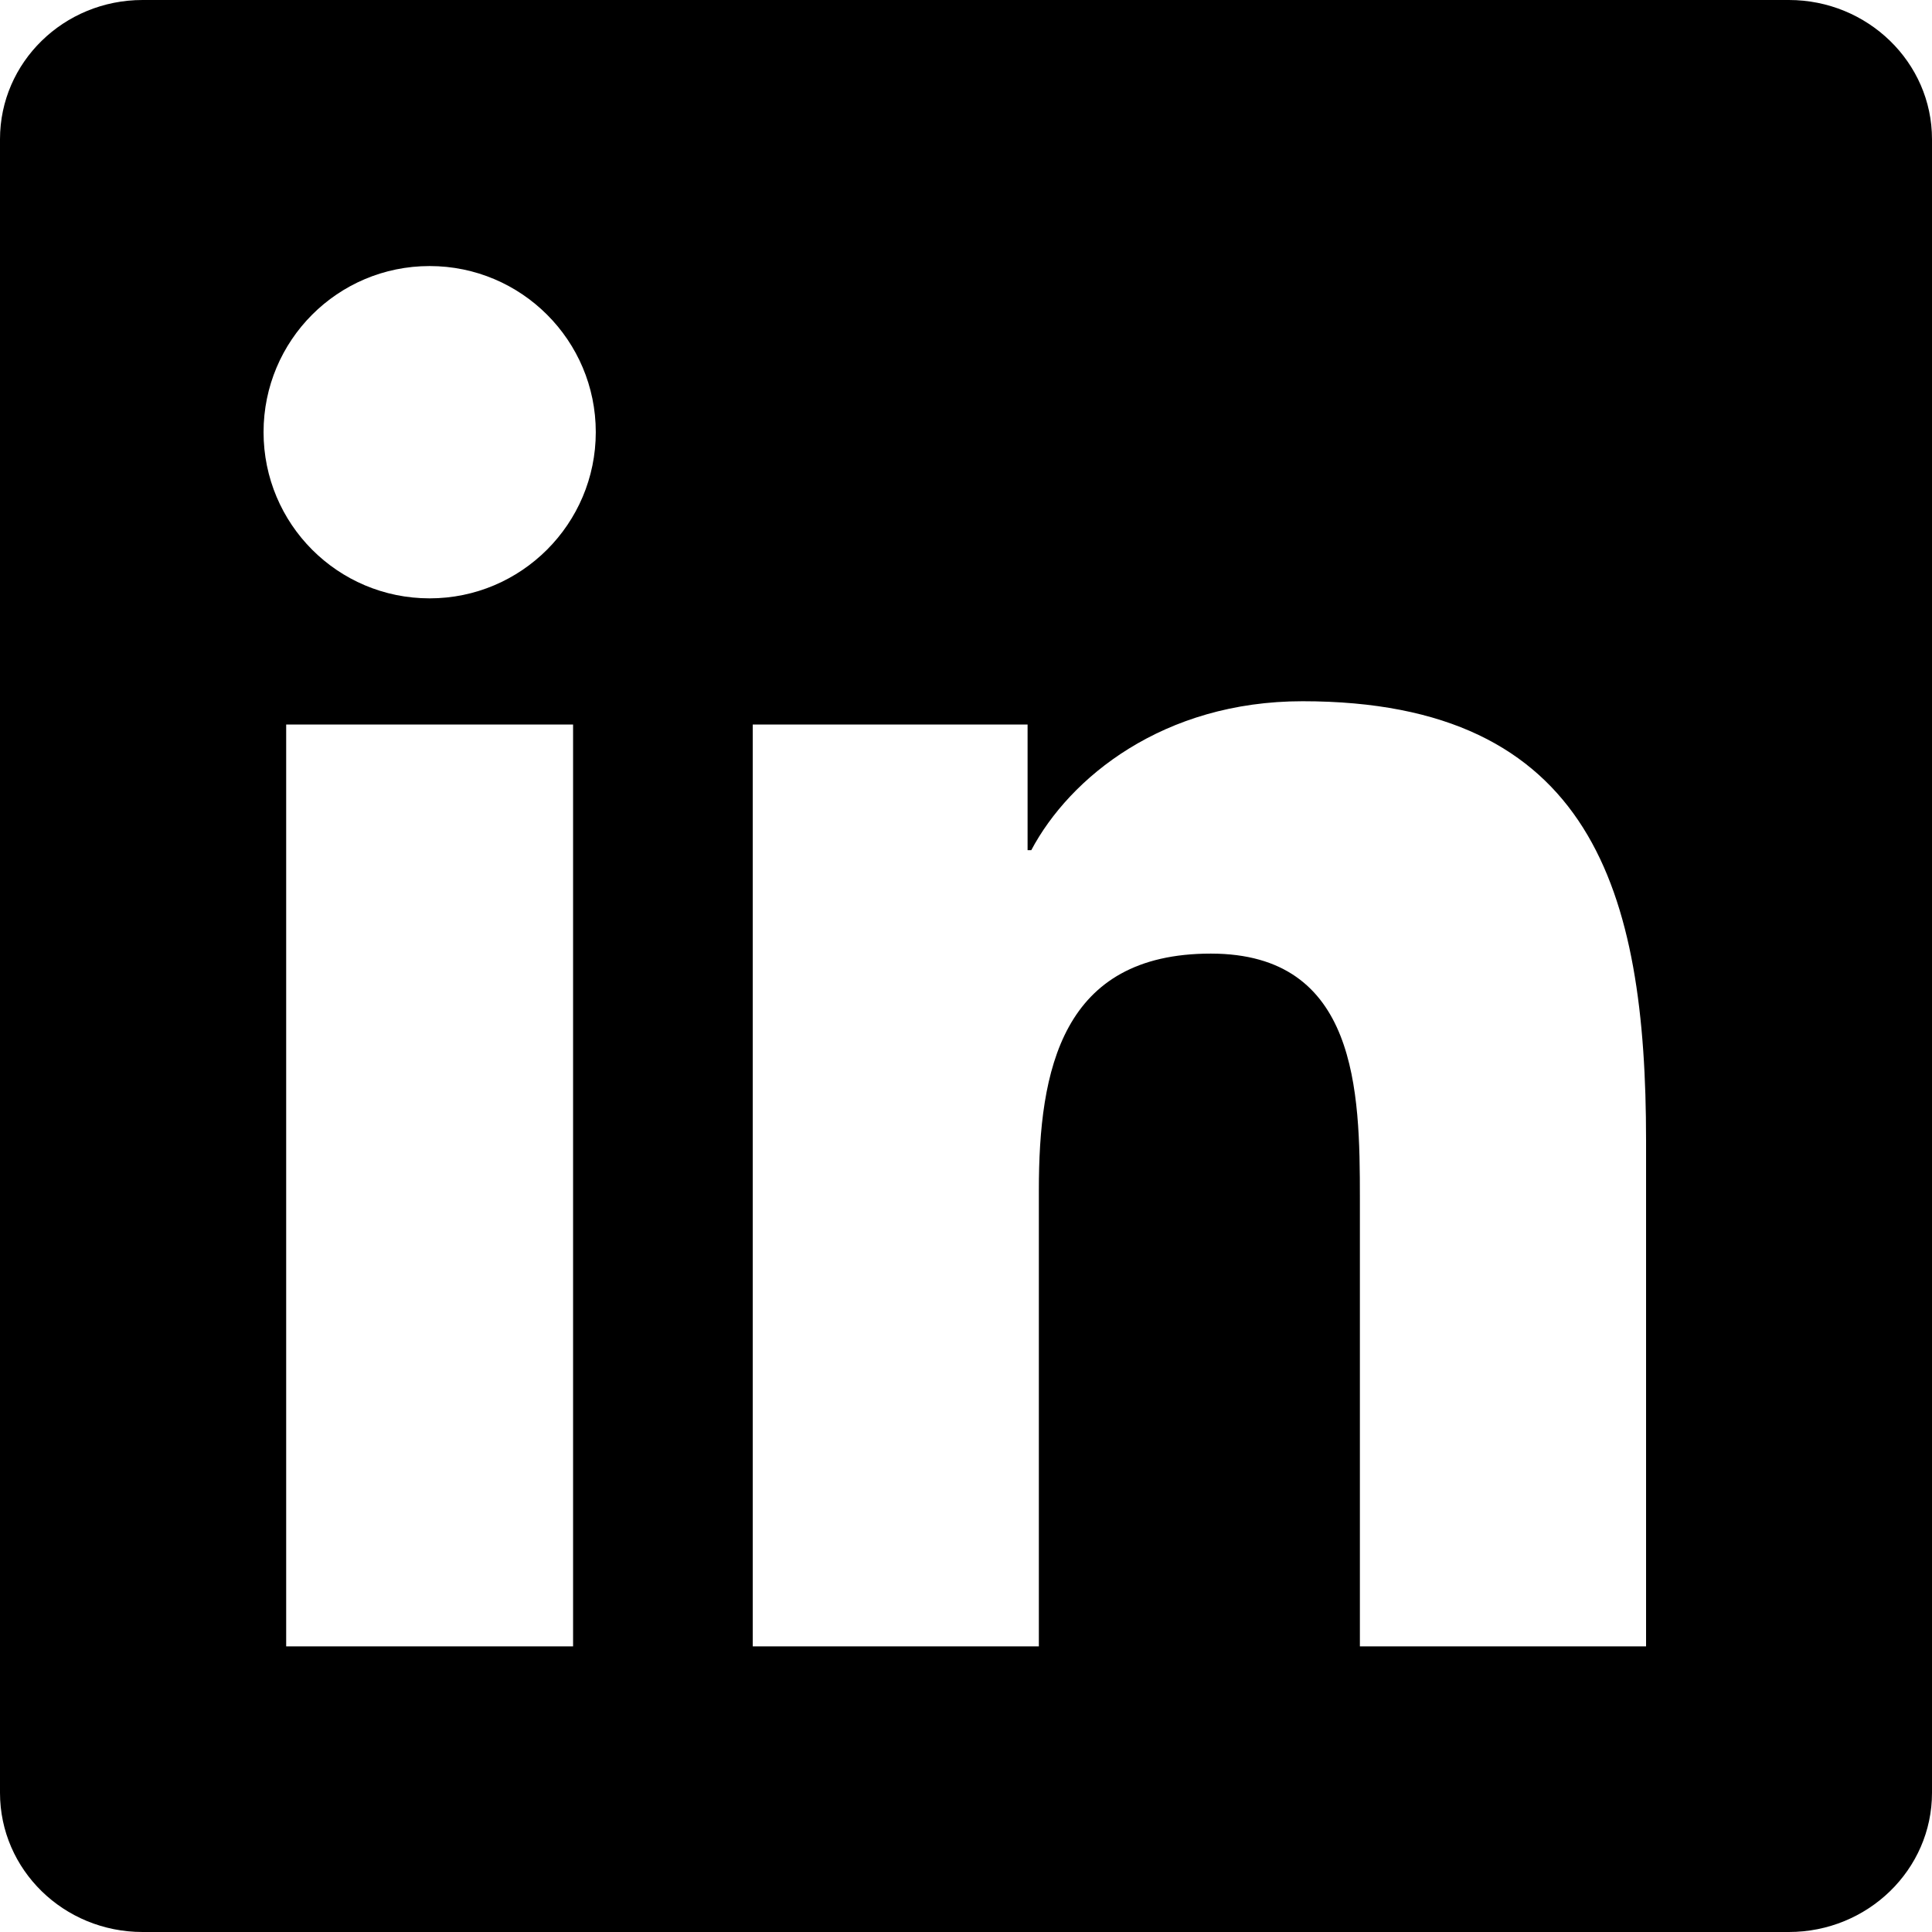
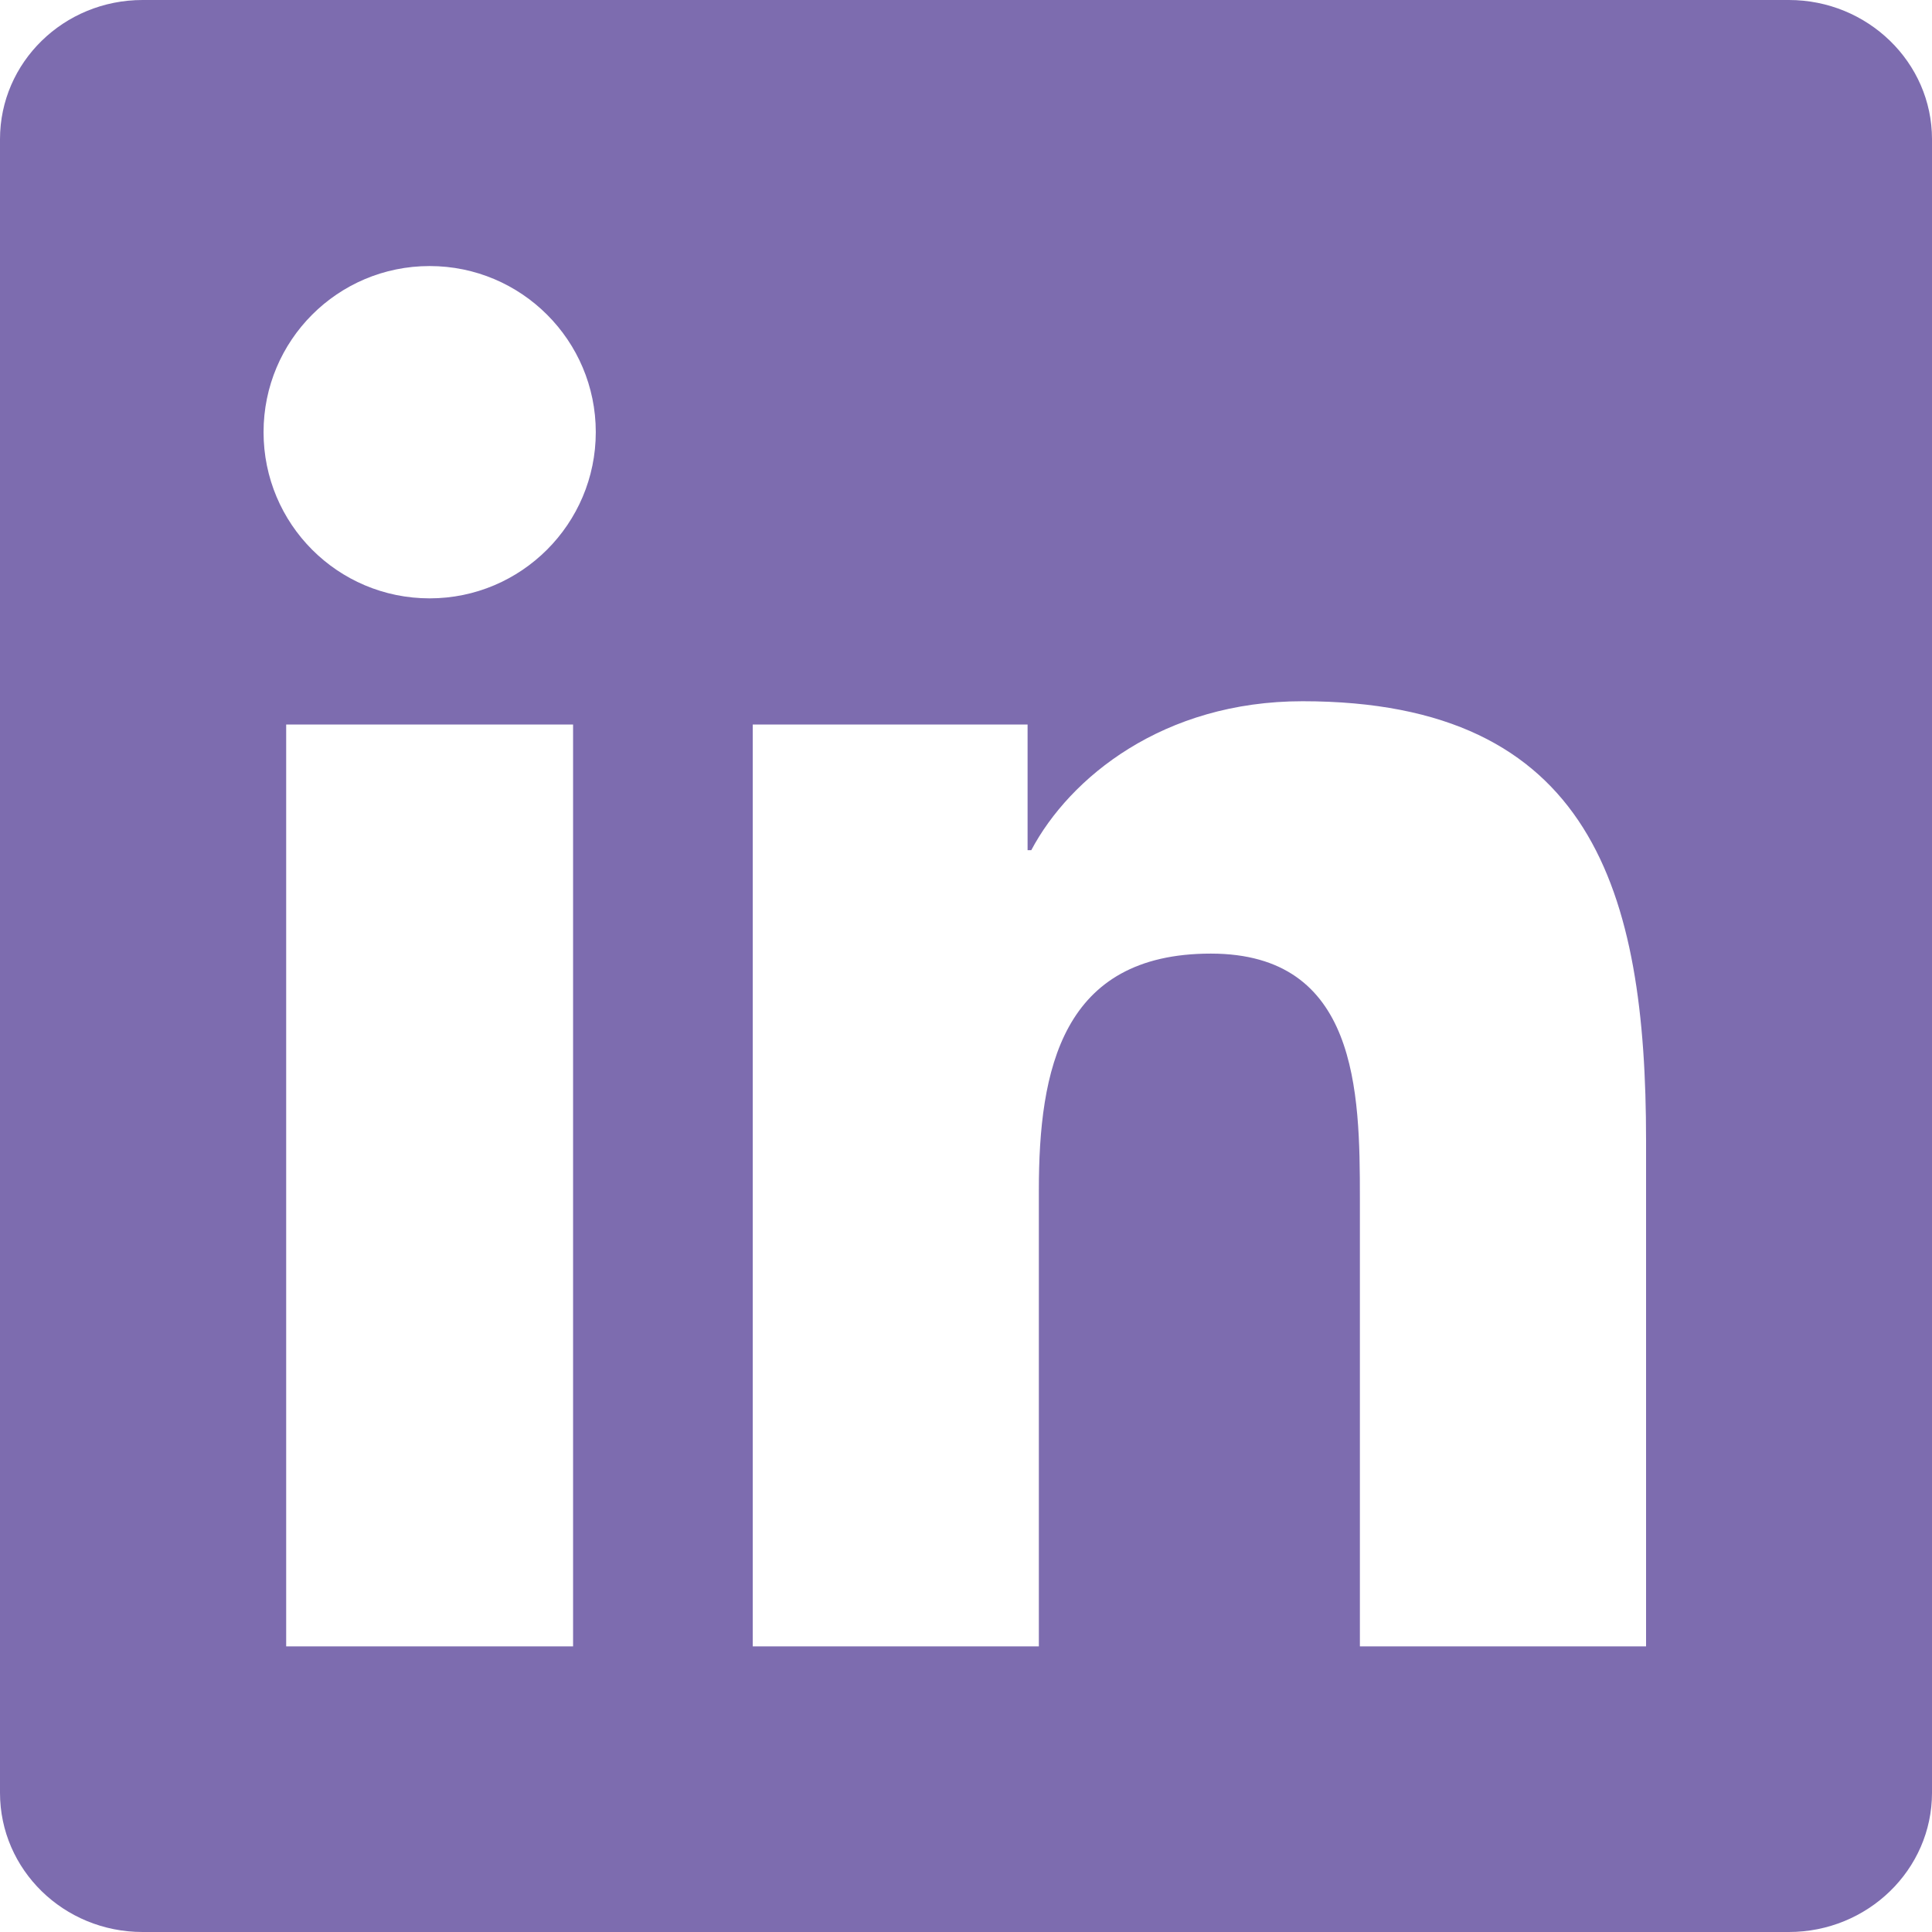
<svg xmlns="http://www.w3.org/2000/svg" role="img" viewBox="0 0 24 24">
-   <path d="M20.447 20.452h-3.554v-5.569c0-1.328-.027-3.037-1.852-3.037-1.853 0-2.136 1.445-2.136 2.939v5.667H9.351V9h3.414v1.561h.046c.477-.9 1.637-1.85 3.37-1.85 3.601 0 4.267 2.37 4.267 5.455v6.286zM5.337 7.433c-1.144 0-2.063-.926-2.063-2.065 0-1.138.92-2.063 2.063-2.063 1.14 0 2.064.925 2.064 2.063 0 1.139-.925 2.065-2.064 2.065zm1.782 13.019H3.555V9h3.564v11.452zM22.225 0H1.771C.792 0 0 .774 0 1.729v20.542C0 23.227.792 24 1.771 24h20.451C23.2 24 24 23.227 24 22.271V1.729C24 .774 23.2 0 22.222 0h.003z" />
+   <path fill="#7d6caf" d="M20.447 20.452h-3.554v-5.569c0-1.328-.027-3.037-1.852-3.037-1.853 0-2.136 1.445-2.136 2.939v5.667H9.351V9h3.414v1.561h.046c.477-.9 1.637-1.85 3.37-1.85 3.601 0 4.267 2.37 4.267 5.455v6.286zM5.337 7.433c-1.144 0-2.063-.926-2.063-2.065 0-1.138.92-2.063 2.063-2.063 1.14 0 2.064.925 2.064 2.063 0 1.139-.925 2.065-2.064 2.065zm1.782 13.019H3.555V9h3.564v11.452zM22.225 0H1.771C.792 0 0 .774 0 1.729v20.542C0 23.227.792 24 1.771 24h20.451C23.2 24 24 23.227 24 22.271V1.729C24 .774 23.2 0 22.222 0h.003z" />
</svg>
